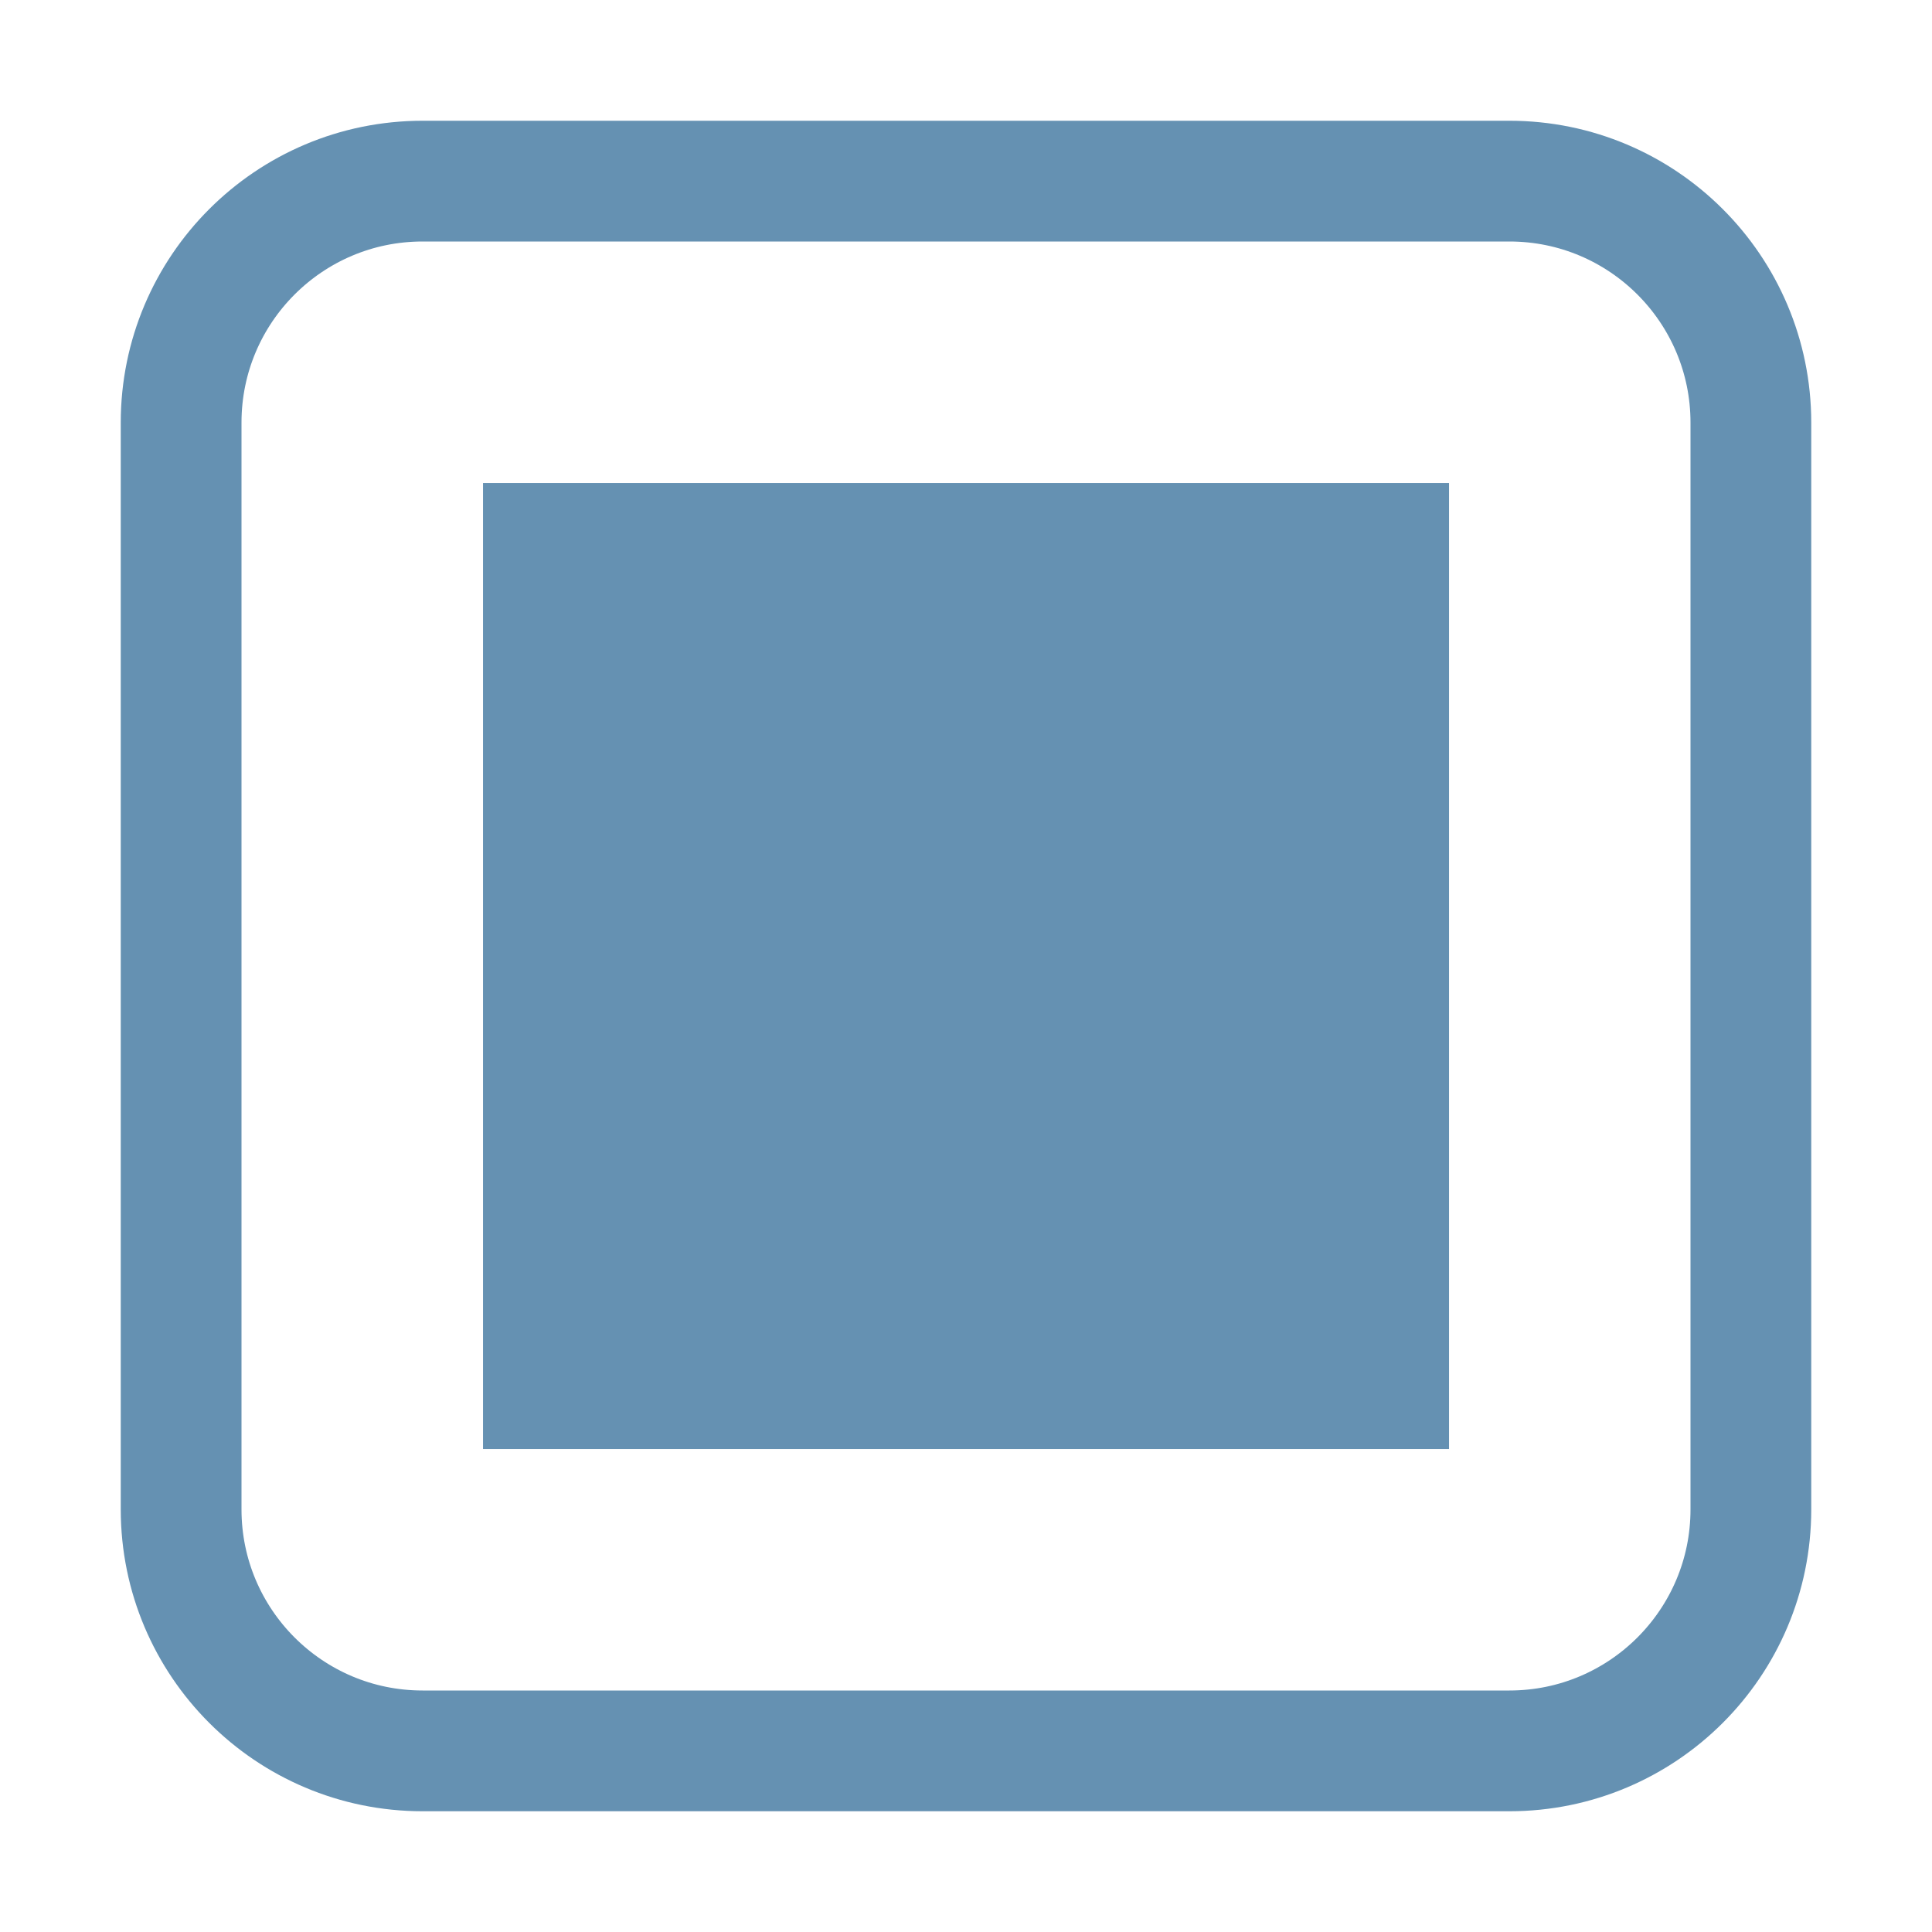
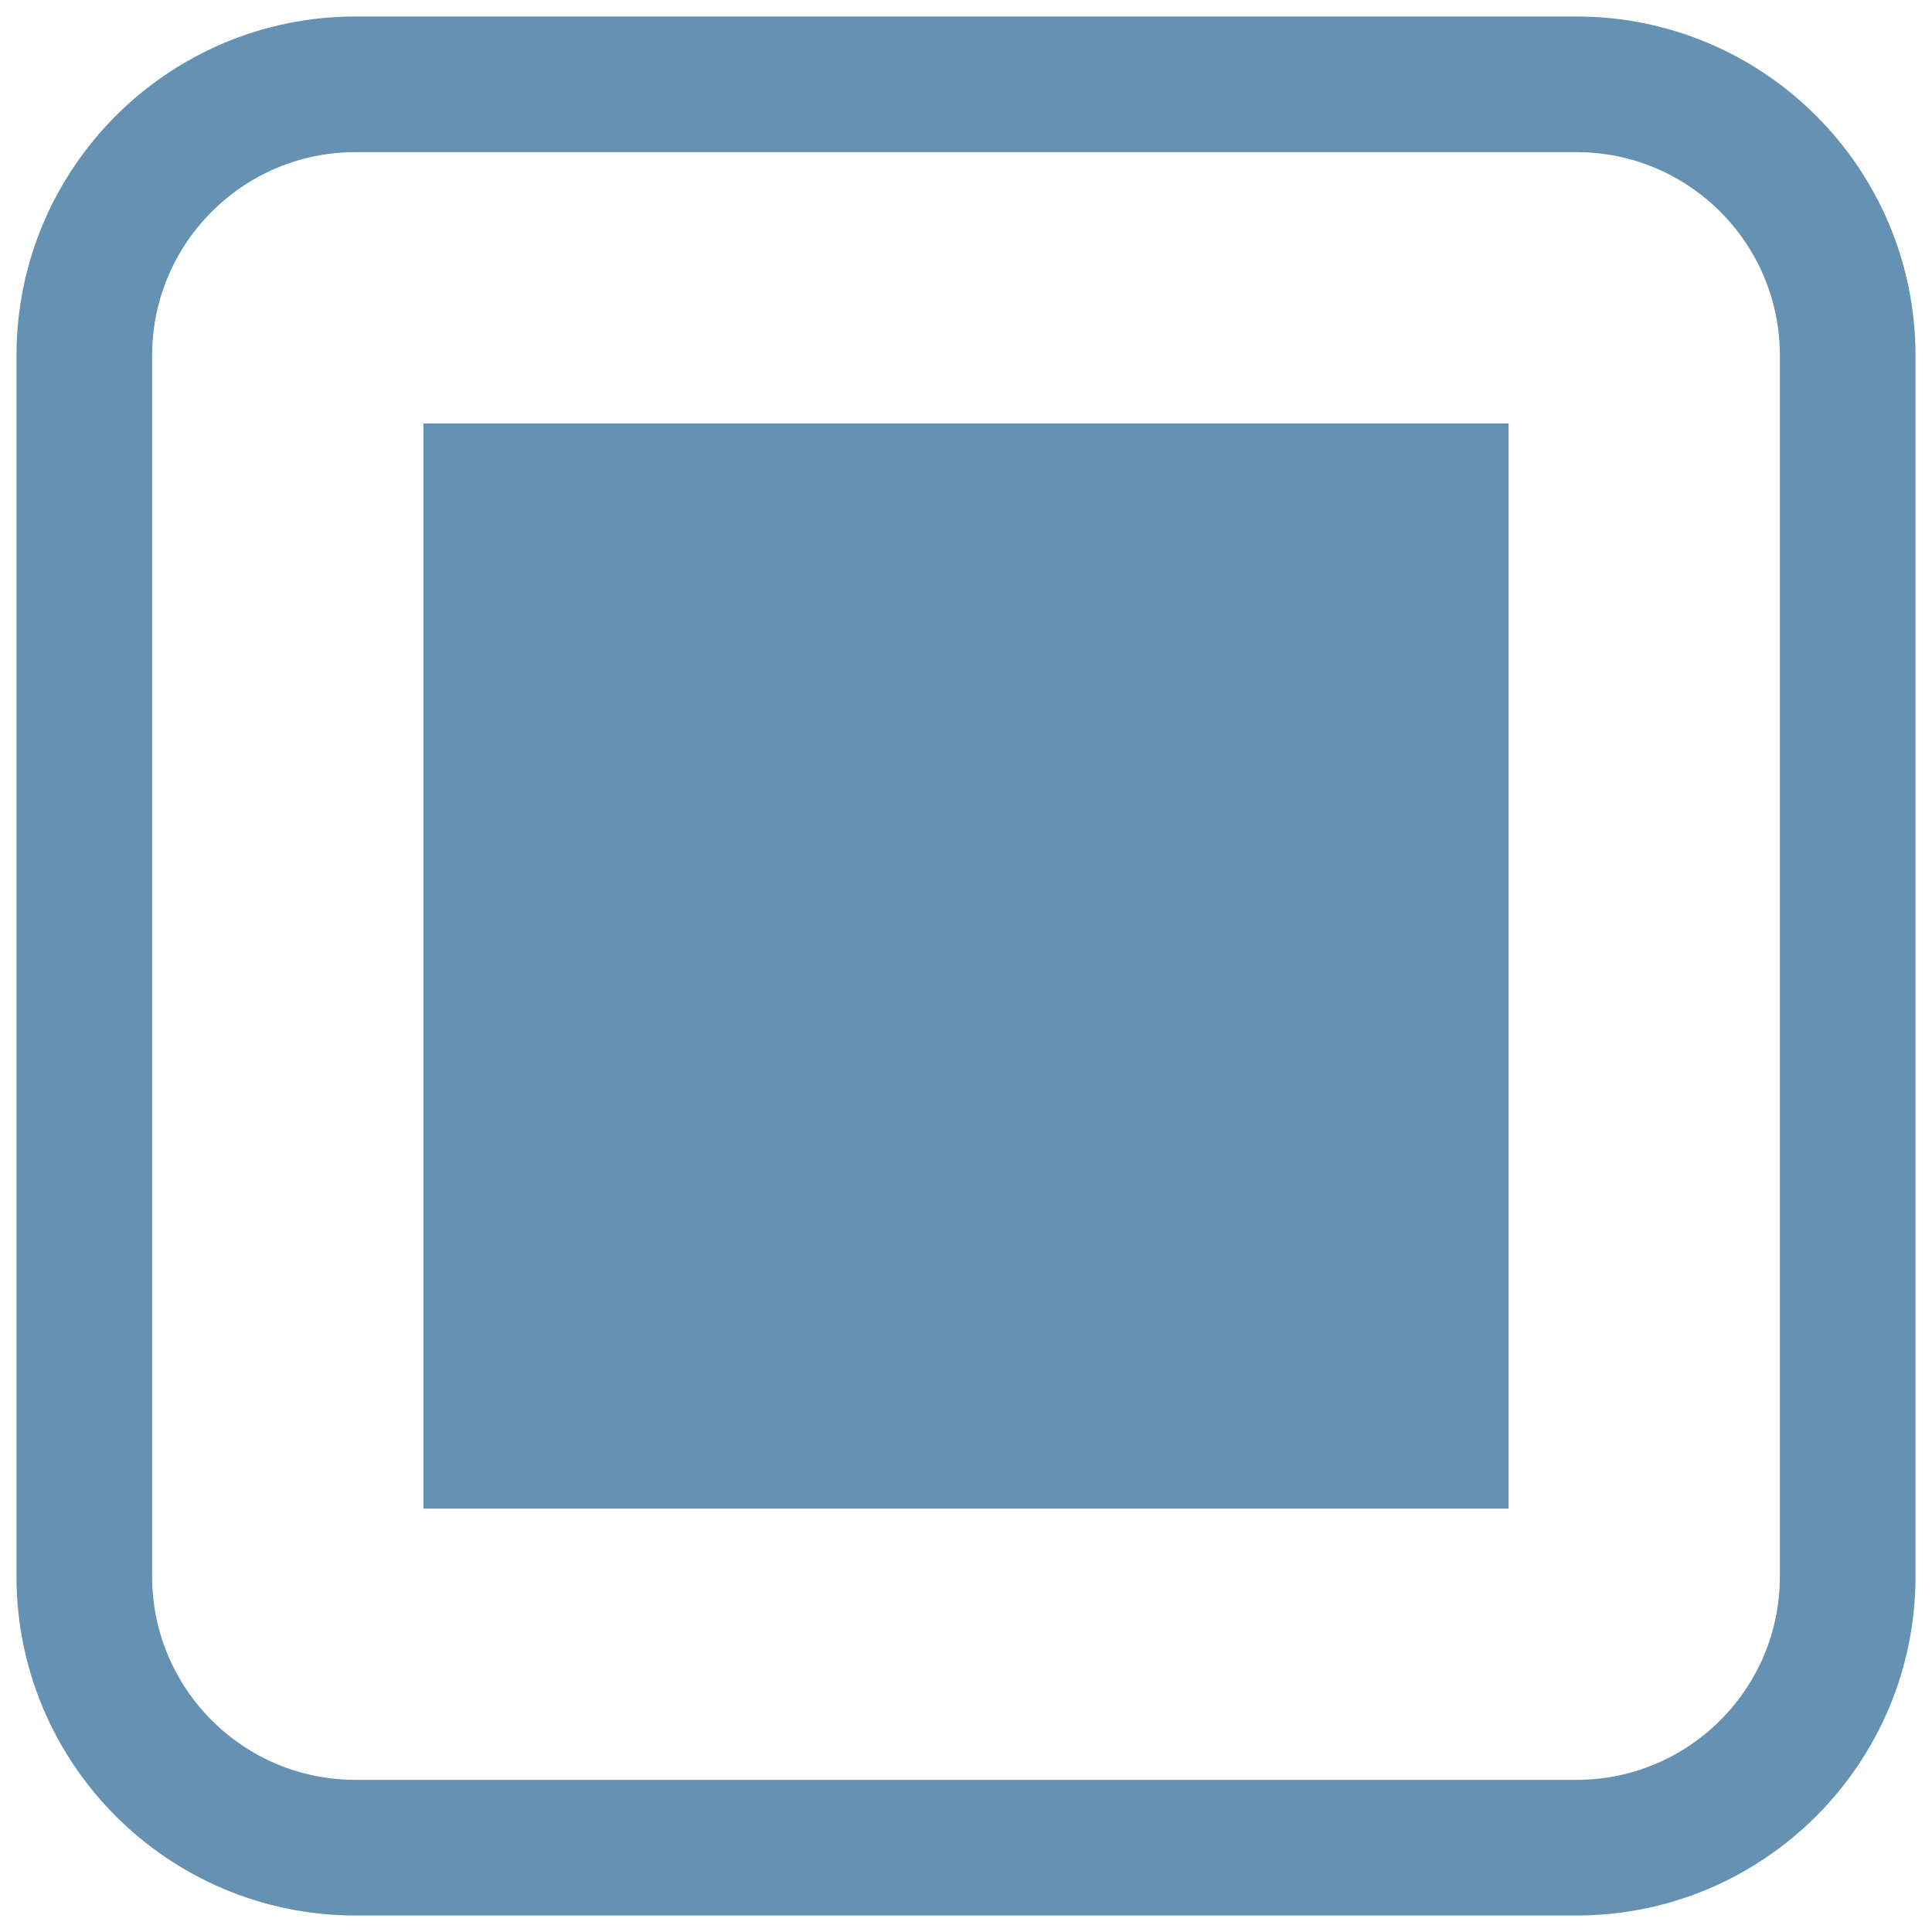
- <svg xmlns="http://www.w3.org/2000/svg" width="32" height="32" viewBox="0 0 32 32" id="svg2" version="1.1">
+ <svg xmlns="http://www.w3.org/2000/svg" width="512" height="512" viewBox="0 0 512 512" id="svg2" version="1.1">
  <defs id="defs4" />
  <g id="layer1" transform="translate(0,-1020.362)">
-     <g id="g2109">
+     <g id="g2109" transform="matrix(17.97368,0,0,17.97368,-31.57882,-17350.876)">
      <rect style="opacity:1;fill:#000000;fill-opacity:0;fill-rule:evenodd;stroke:#6591b2;stroke-width:2;stroke-linecap:butt;stroke-linejoin:miter;stroke-miterlimit:4;stroke-dasharray:none;stroke-opacity:1" id="rect3338" width="26" height="26" x="3" y="1023.362" ry="4" />
      <rect style="opacity:1;fill:#6591b2;fill-opacity:1;stroke:#6591b2;stroke-width:1.297;stroke-miterlimit:4;stroke-dasharray:none;stroke-opacity:1" id="rect4159" width="14.703" height="14.703" x="8.649" y="1029.011" rx="0" ry="2" />
    </g>
  </g>
</svg>
